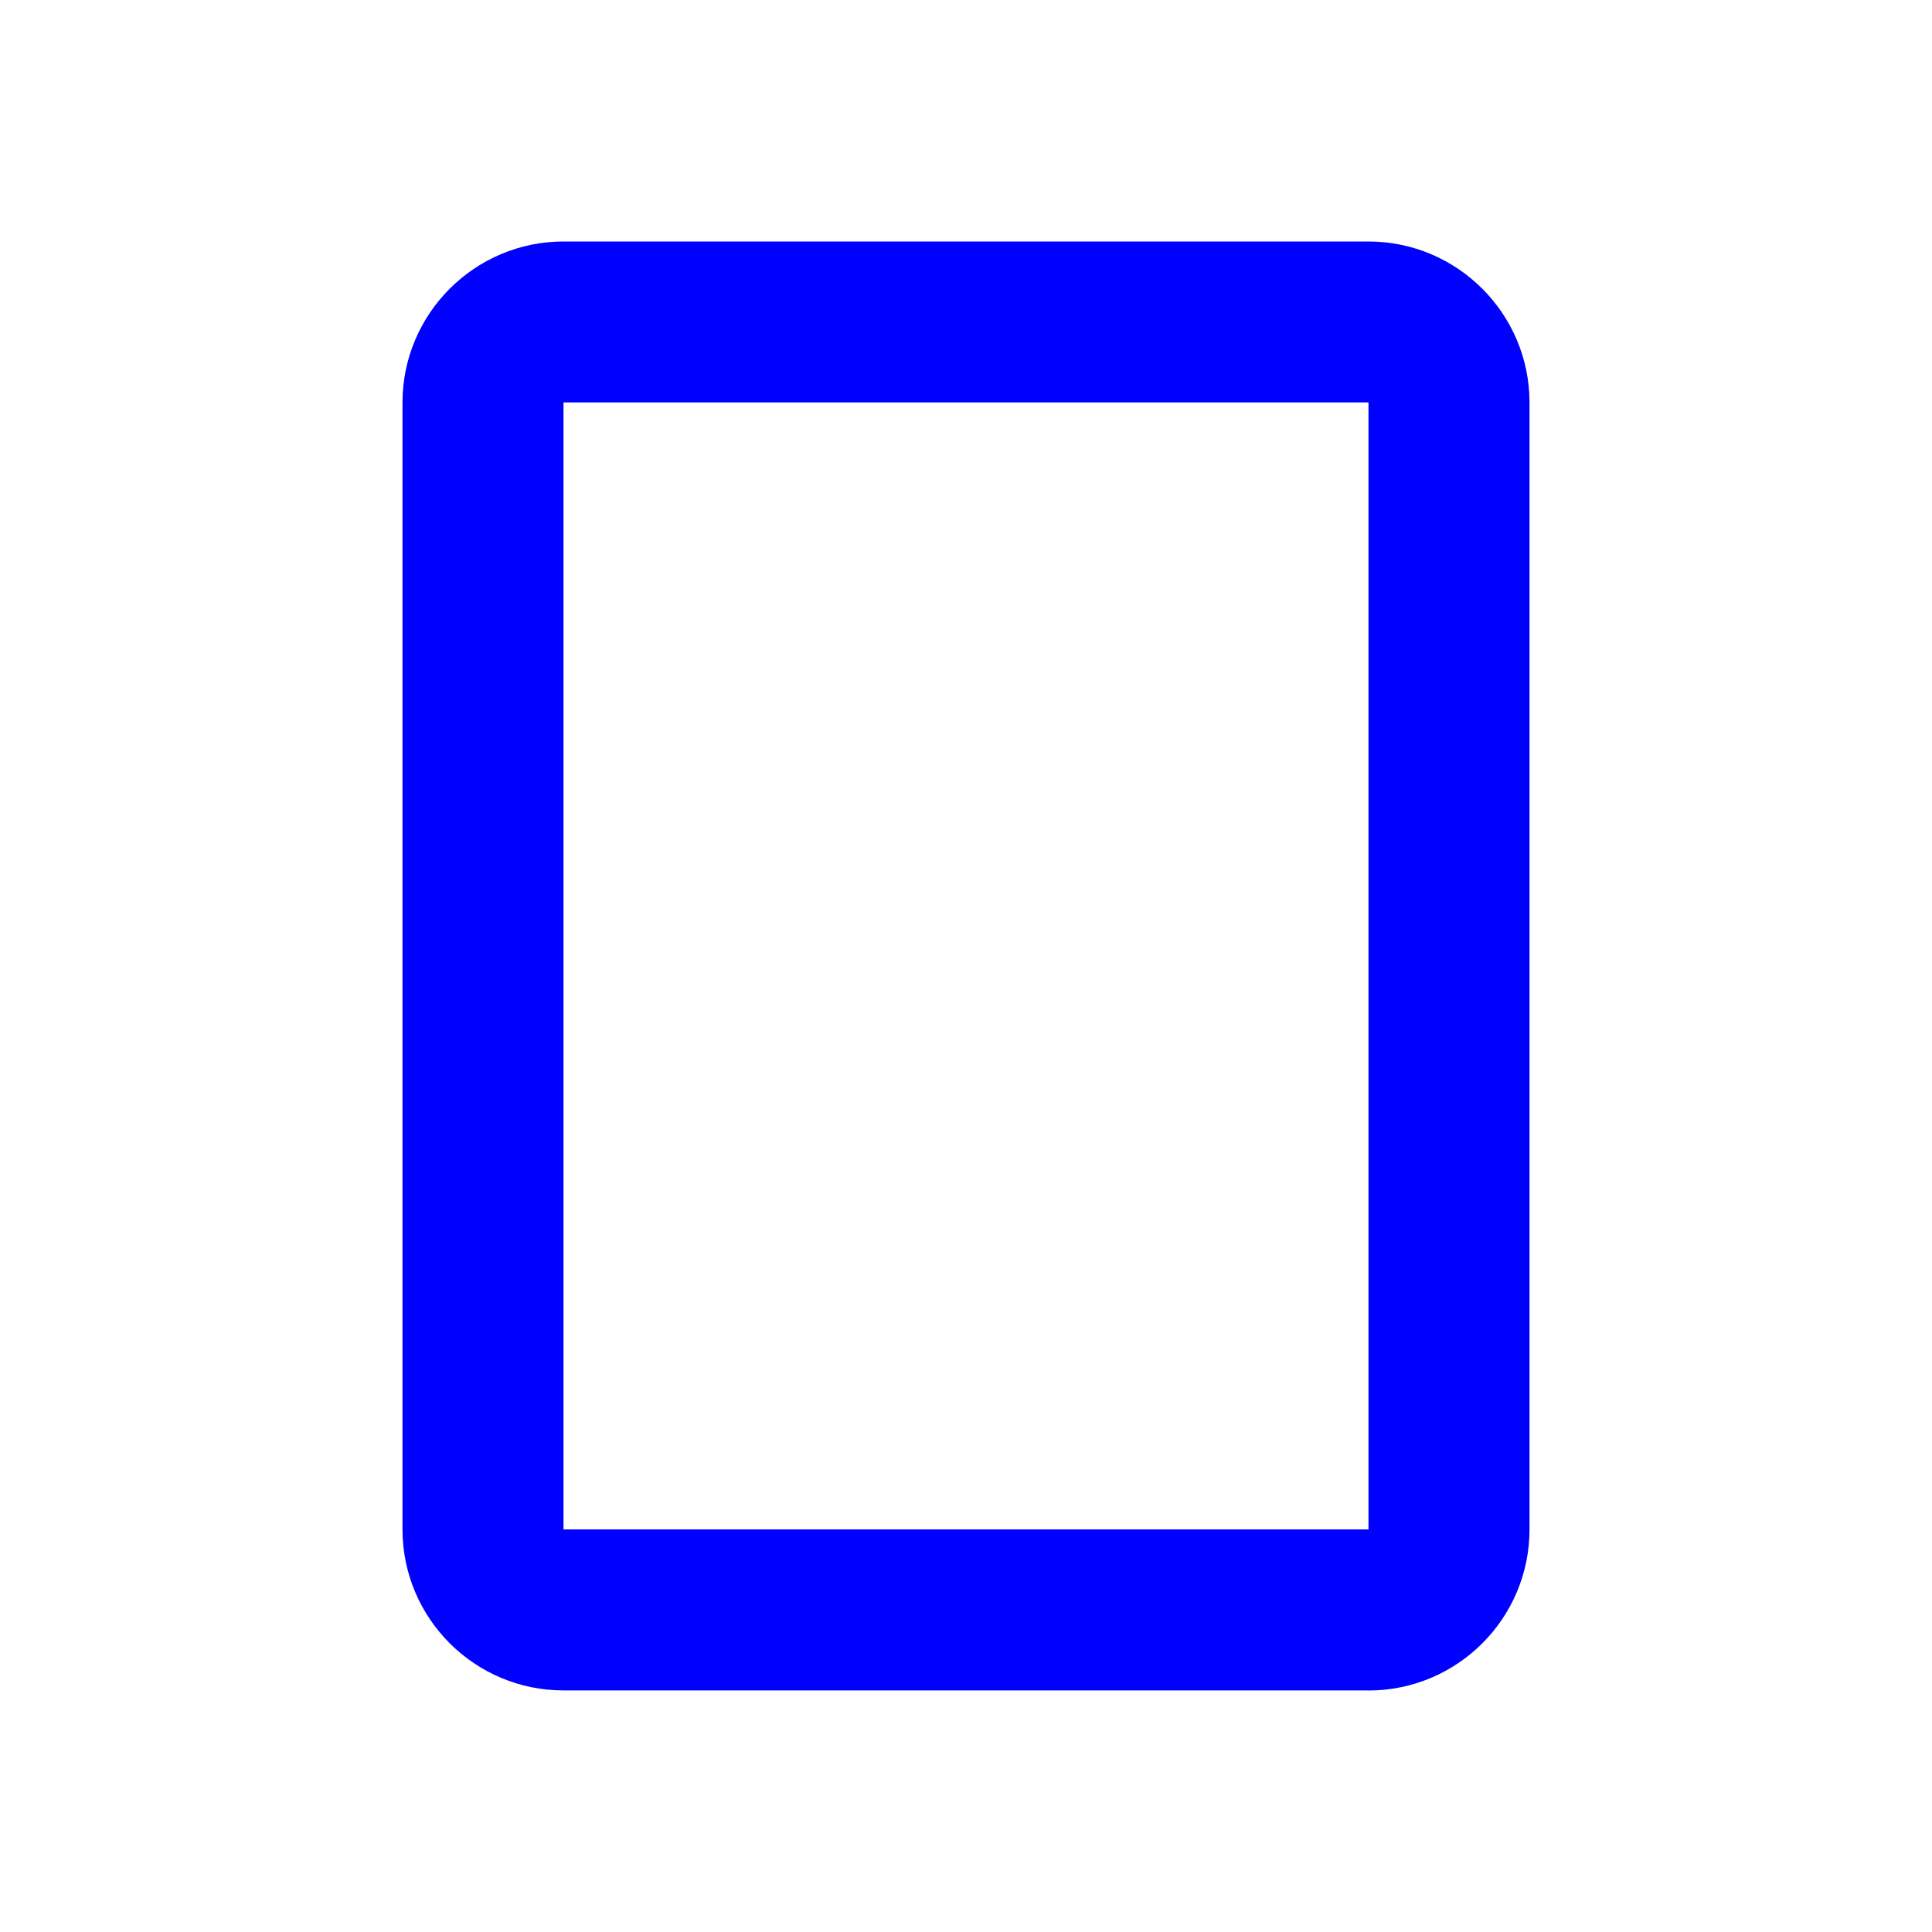
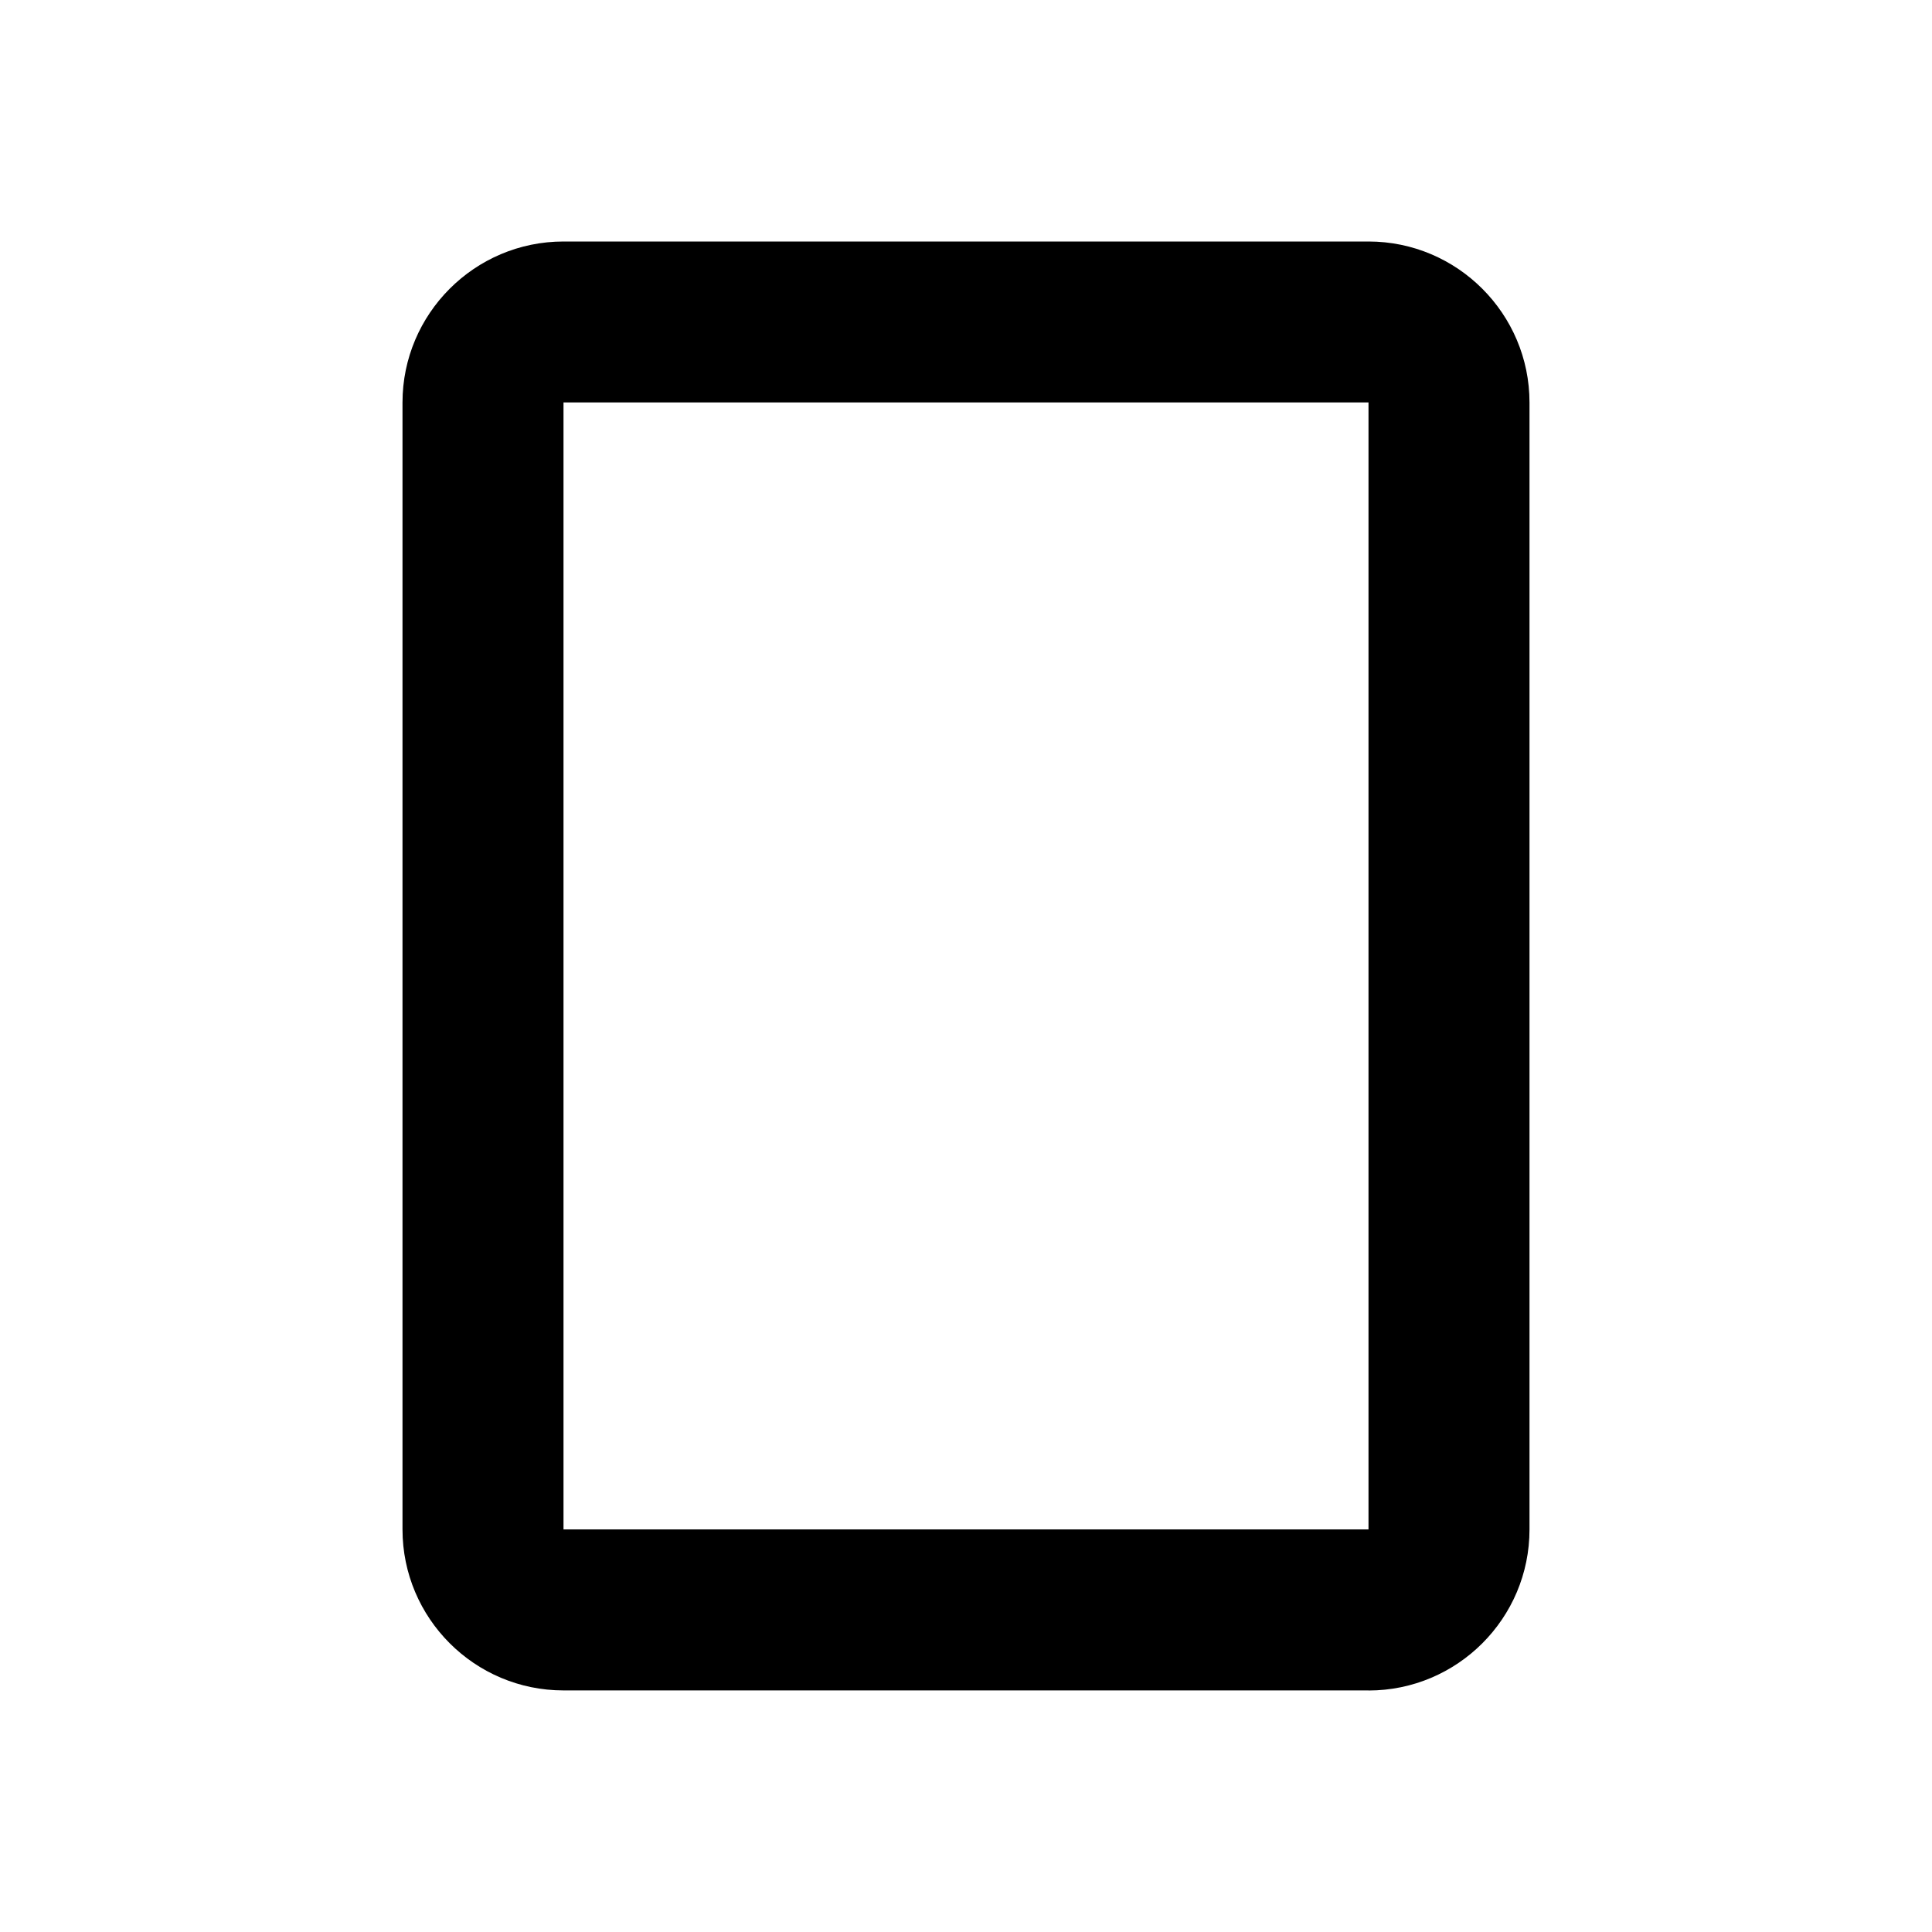
- <svg xmlns="http://www.w3.org/2000/svg" fill="blue" width="24" height="24" viewBox="0 0 24 24">
+ <svg xmlns="http://www.w3.org/2000/svg" width="24" height="24" viewBox="0 0 24 24">
  <path fill-rule="evenodd" d="M17 4.999H7v14h10V5zm0 16H7c-1.103 0-2-.896-2-2V5c0-1.102.897-2 2-2h10c1.103 0 2 .898 2 2v14c0 1.104-.897 2-2 2z" />
</svg>
